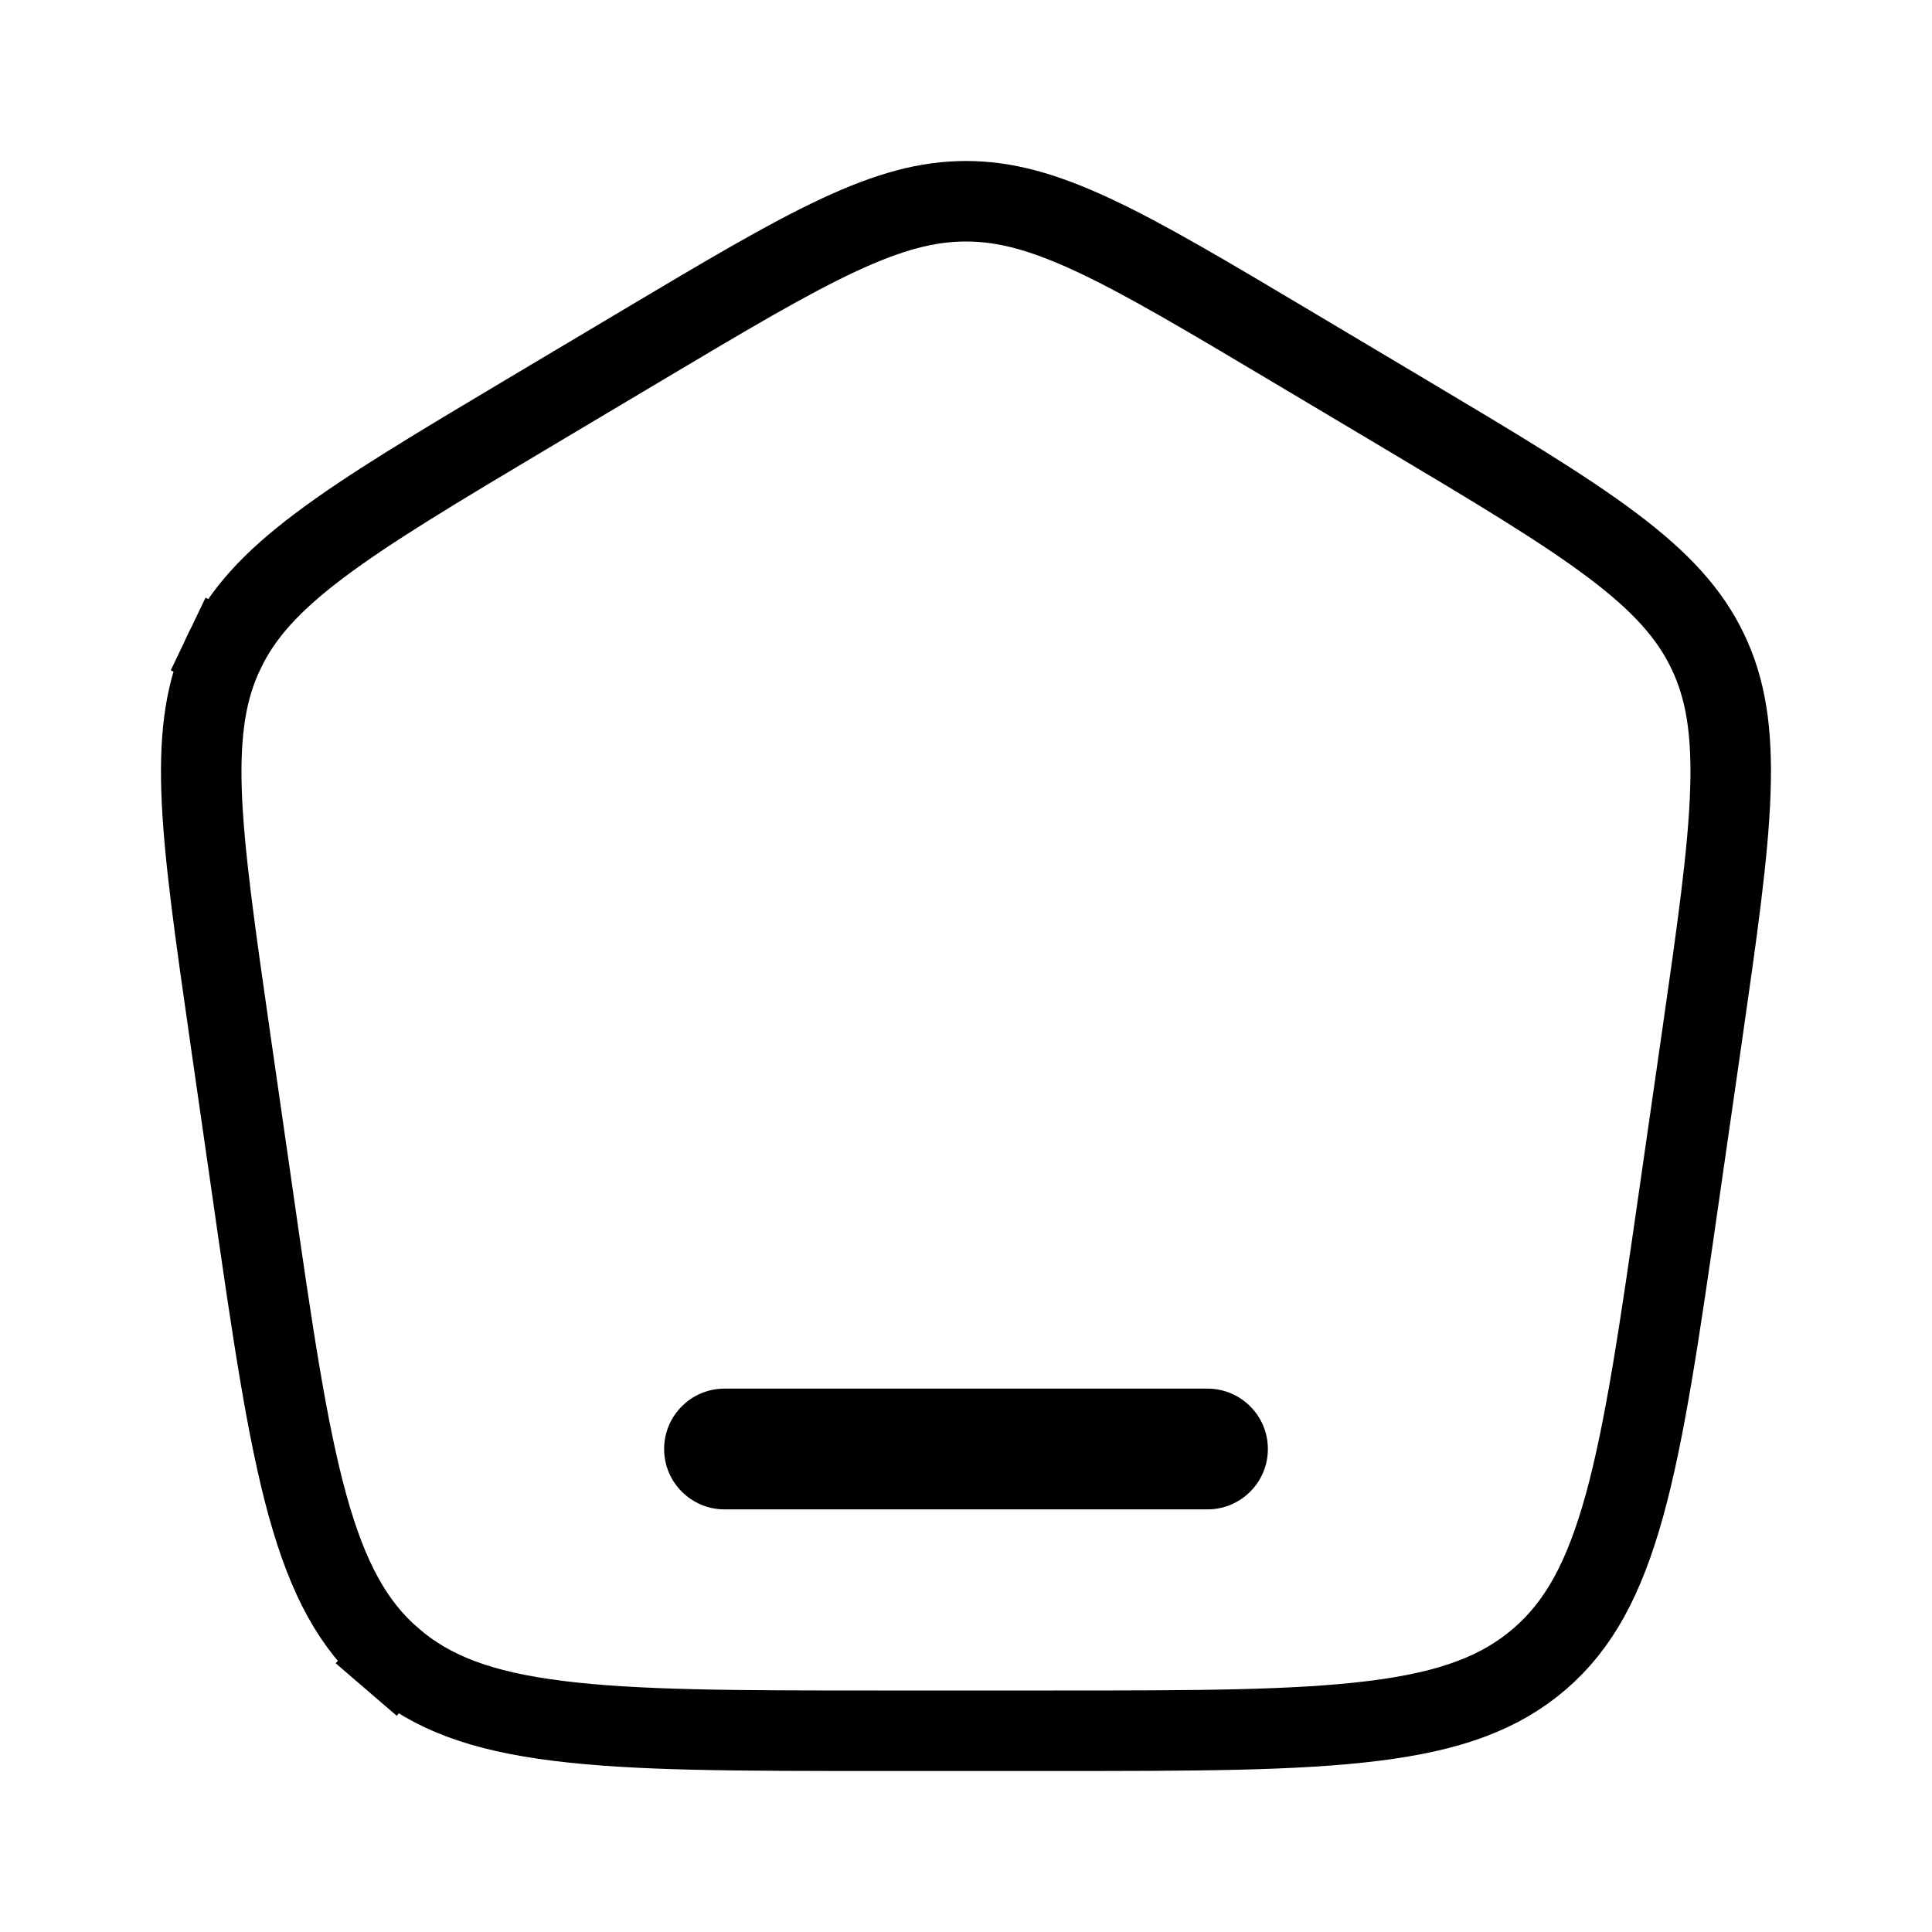
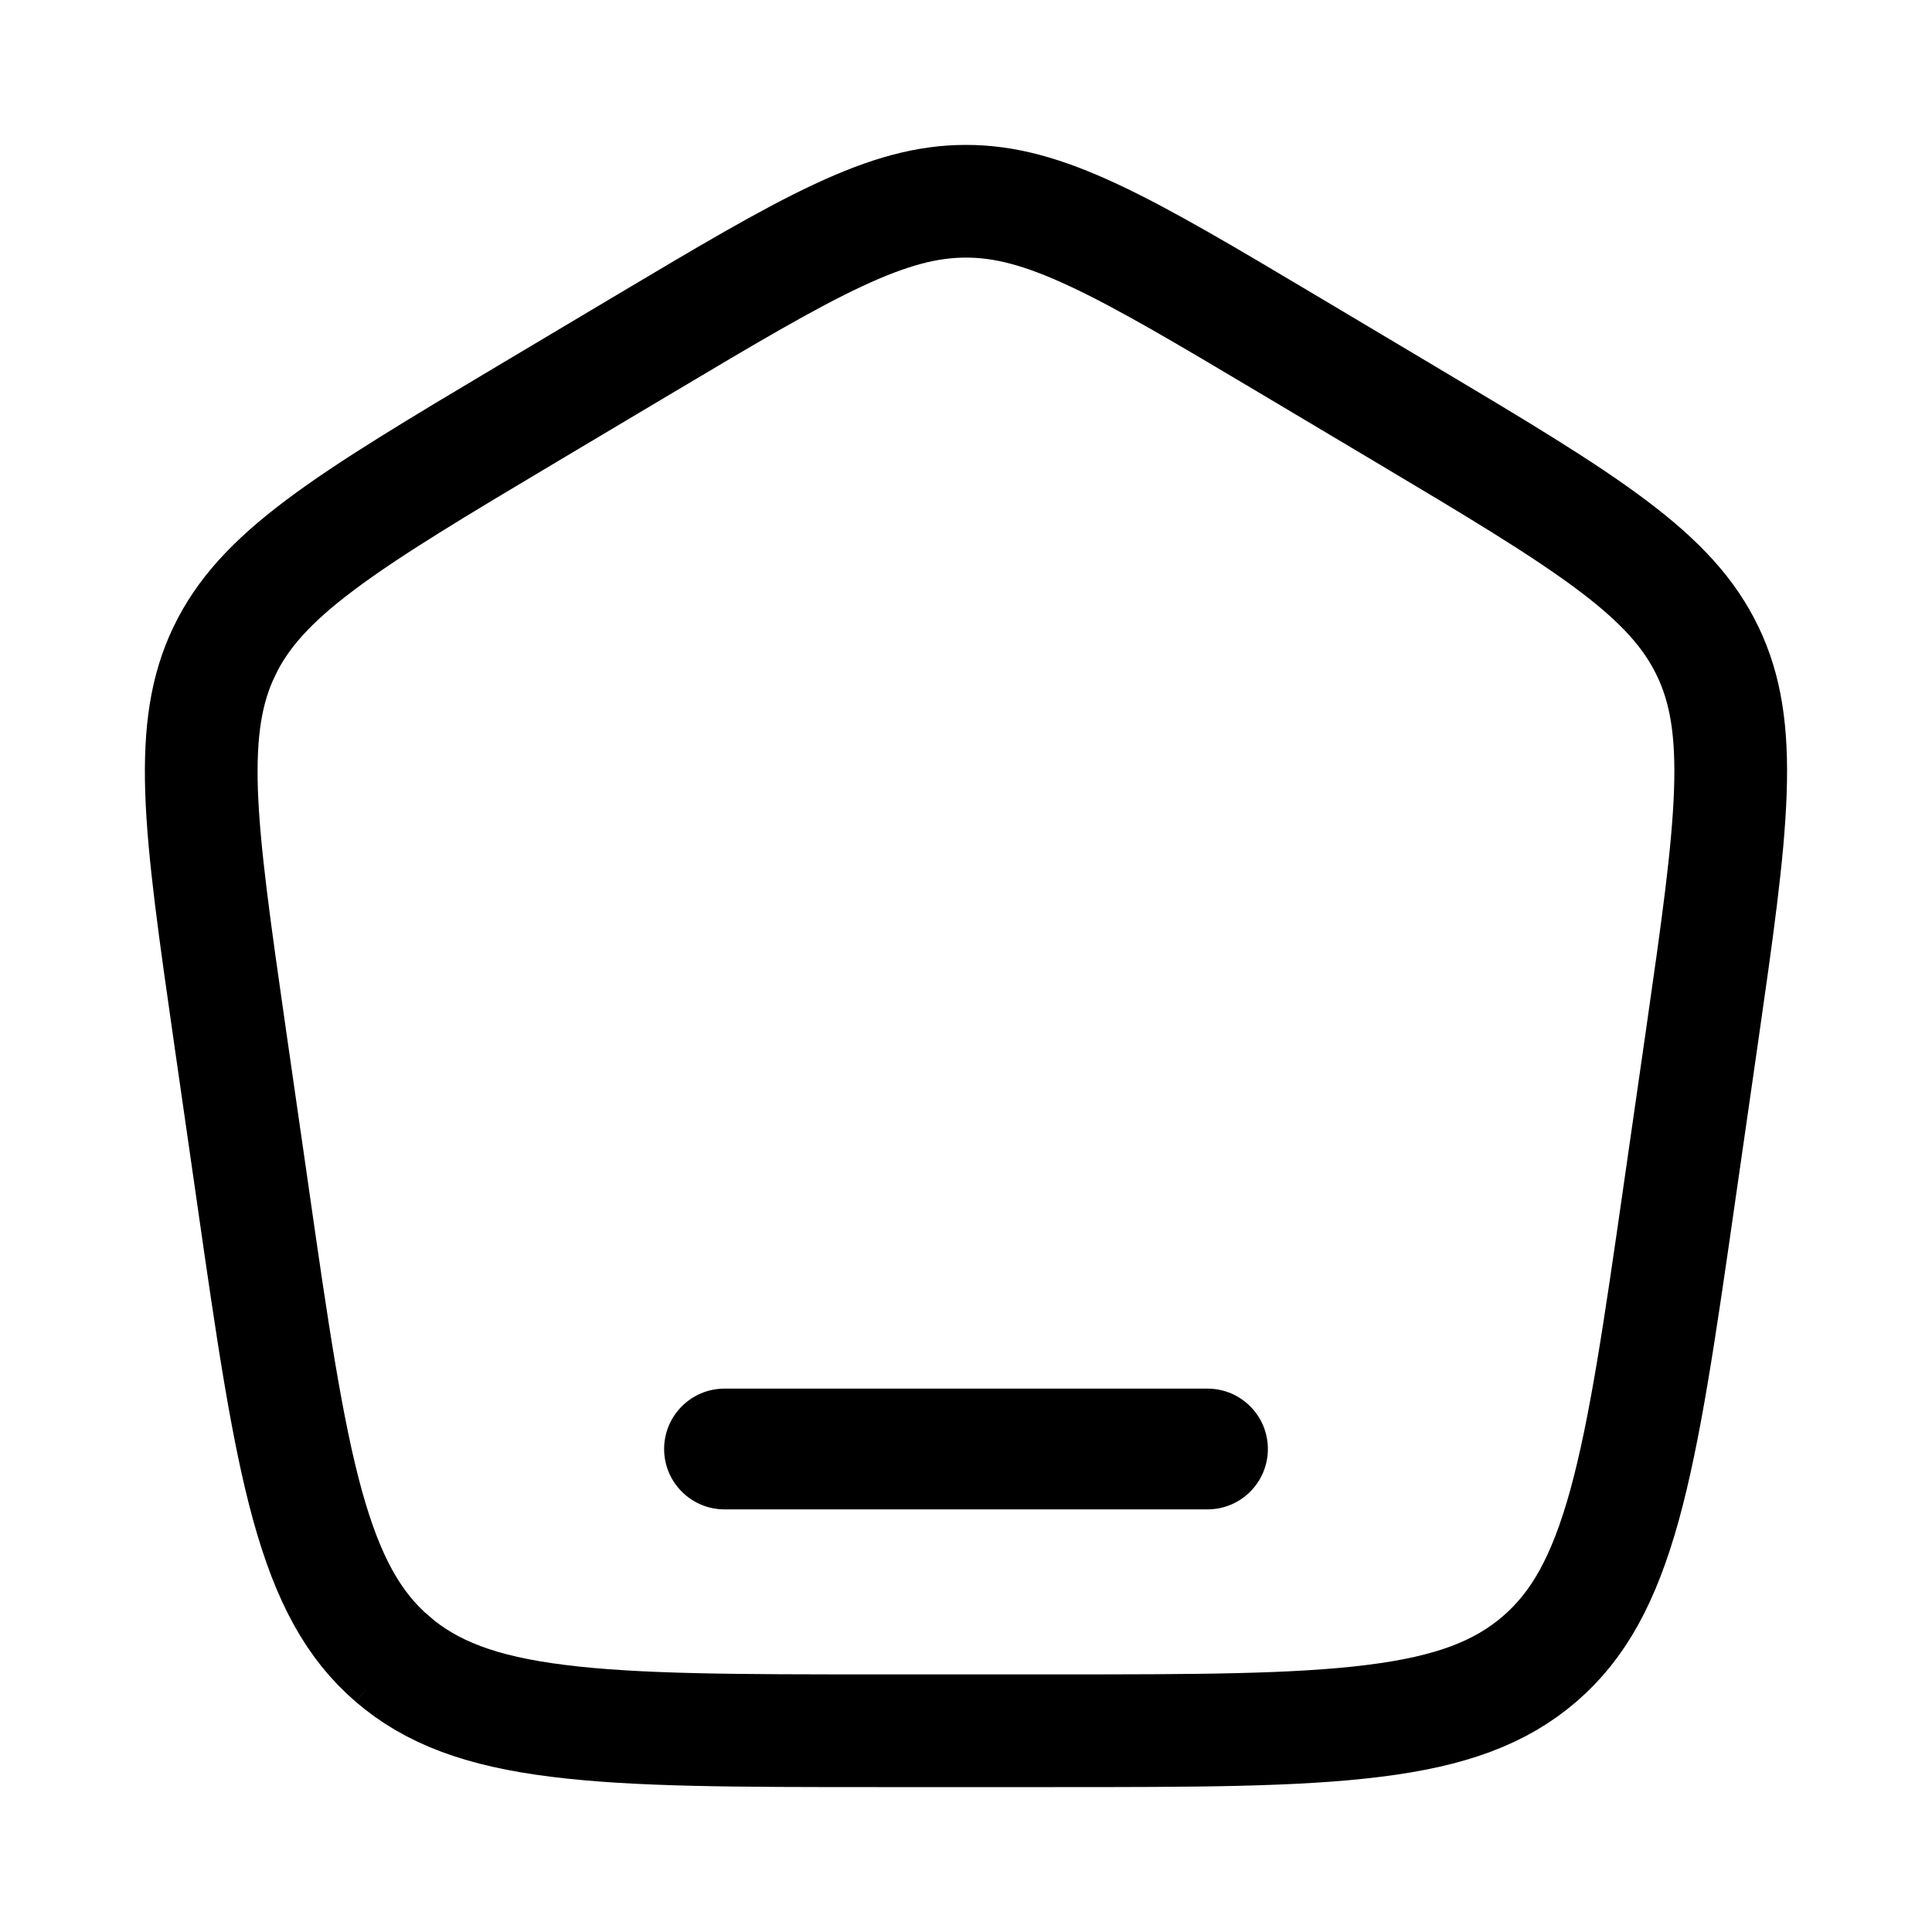
<svg xmlns="http://www.w3.org/2000/svg" width="24" height="24" viewBox="0 0 24 24" fill="none">
-   <path d="M3.138 14.824L2.643 14.895L3.138 14.824L2.859 12.887C2.668 11.557 2.531 10.6 2.504 9.833C2.479 9.079 2.563 8.556 2.786 8.091L2.337 7.876L2.786 8.091C3.009 7.626 3.365 7.23 3.972 6.774C4.588 6.311 5.423 5.812 6.583 5.121L7.968 4.296C9.021 3.669 9.779 3.218 10.418 2.92C11.046 2.627 11.521 2.5 12 2.5C12.479 2.5 12.954 2.627 13.582 2.92C14.221 3.218 14.979 3.669 16.032 4.296L16.032 4.296L17.417 5.121C17.417 5.121 17.417 5.121 17.417 5.121C18.577 5.812 19.412 6.311 20.028 6.774C20.635 7.23 20.991 7.626 21.214 8.091L21.214 8.091C21.437 8.556 21.521 9.079 21.495 9.833C21.469 10.6 21.332 11.557 21.141 12.887L21.141 12.887L20.862 14.824C20.862 14.824 20.862 14.824 20.862 14.824C20.617 16.531 20.438 17.764 20.18 18.7C19.925 19.621 19.609 20.192 19.125 20.609C18.64 21.026 18.025 21.258 17.068 21.377C16.098 21.499 14.842 21.5 13.106 21.5H10.894C9.158 21.5 7.902 21.499 6.932 21.377C5.975 21.258 5.36 21.026 4.875 20.609L4.549 20.988L4.875 20.609C4.391 20.192 4.075 19.621 3.82 18.7C3.562 17.764 3.383 16.531 3.138 14.824Z" stroke="black" />
+   <path d="M3.138 14.824L2.643 14.895L3.138 14.824L2.859 12.887C2.668 11.557 2.531 10.6 2.504 9.833C2.479 9.079 2.563 8.556 2.786 8.091L2.337 7.876L2.786 8.091C3.009 7.626 3.365 7.23 3.972 6.774C4.588 6.311 5.423 5.812 6.583 5.121L7.968 4.296C9.021 3.669 9.779 3.218 10.418 2.92C11.046 2.627 11.521 2.5 12 2.5C12.479 2.5 12.954 2.627 13.582 2.92C14.221 3.218 14.979 3.669 16.032 4.296L16.032 4.296L17.417 5.121C17.417 5.121 17.417 5.121 17.417 5.121C18.577 5.812 19.412 6.311 20.028 6.774C20.635 7.23 20.991 7.626 21.214 8.091L21.214 8.091C21.437 8.556 21.521 9.079 21.495 9.833C21.469 10.6 21.332 11.557 21.141 12.887L21.141 12.887L20.862 14.824C20.862 14.824 20.862 14.824 20.862 14.824C20.617 16.531 20.438 17.764 20.18 18.7C19.925 19.621 19.609 20.192 19.125 20.609C18.64 21.026 18.025 21.258 17.068 21.377C16.098 21.499 14.842 21.5 13.106 21.5H10.894C9.158 21.5 7.902 21.499 6.932 21.377C5.975 21.258 5.36 21.026 4.875 20.609L4.549 20.988L4.875 20.609C4.391 20.192 4.075 19.621 3.82 18.7C3.562 17.764 3.383 16.531 3.138 14.824Z" stroke="black" stroke-width="1.4" />
  <path d="M8.25 18C8.25 17.586 8.586 17.25 9 17.25H15C15.414 17.25 15.75 17.586 15.75 18C15.75 18.414 15.414 18.75 15 18.75H9C8.586 18.75 8.25 18.414 8.25 18Z" fill="black" />
</svg>
